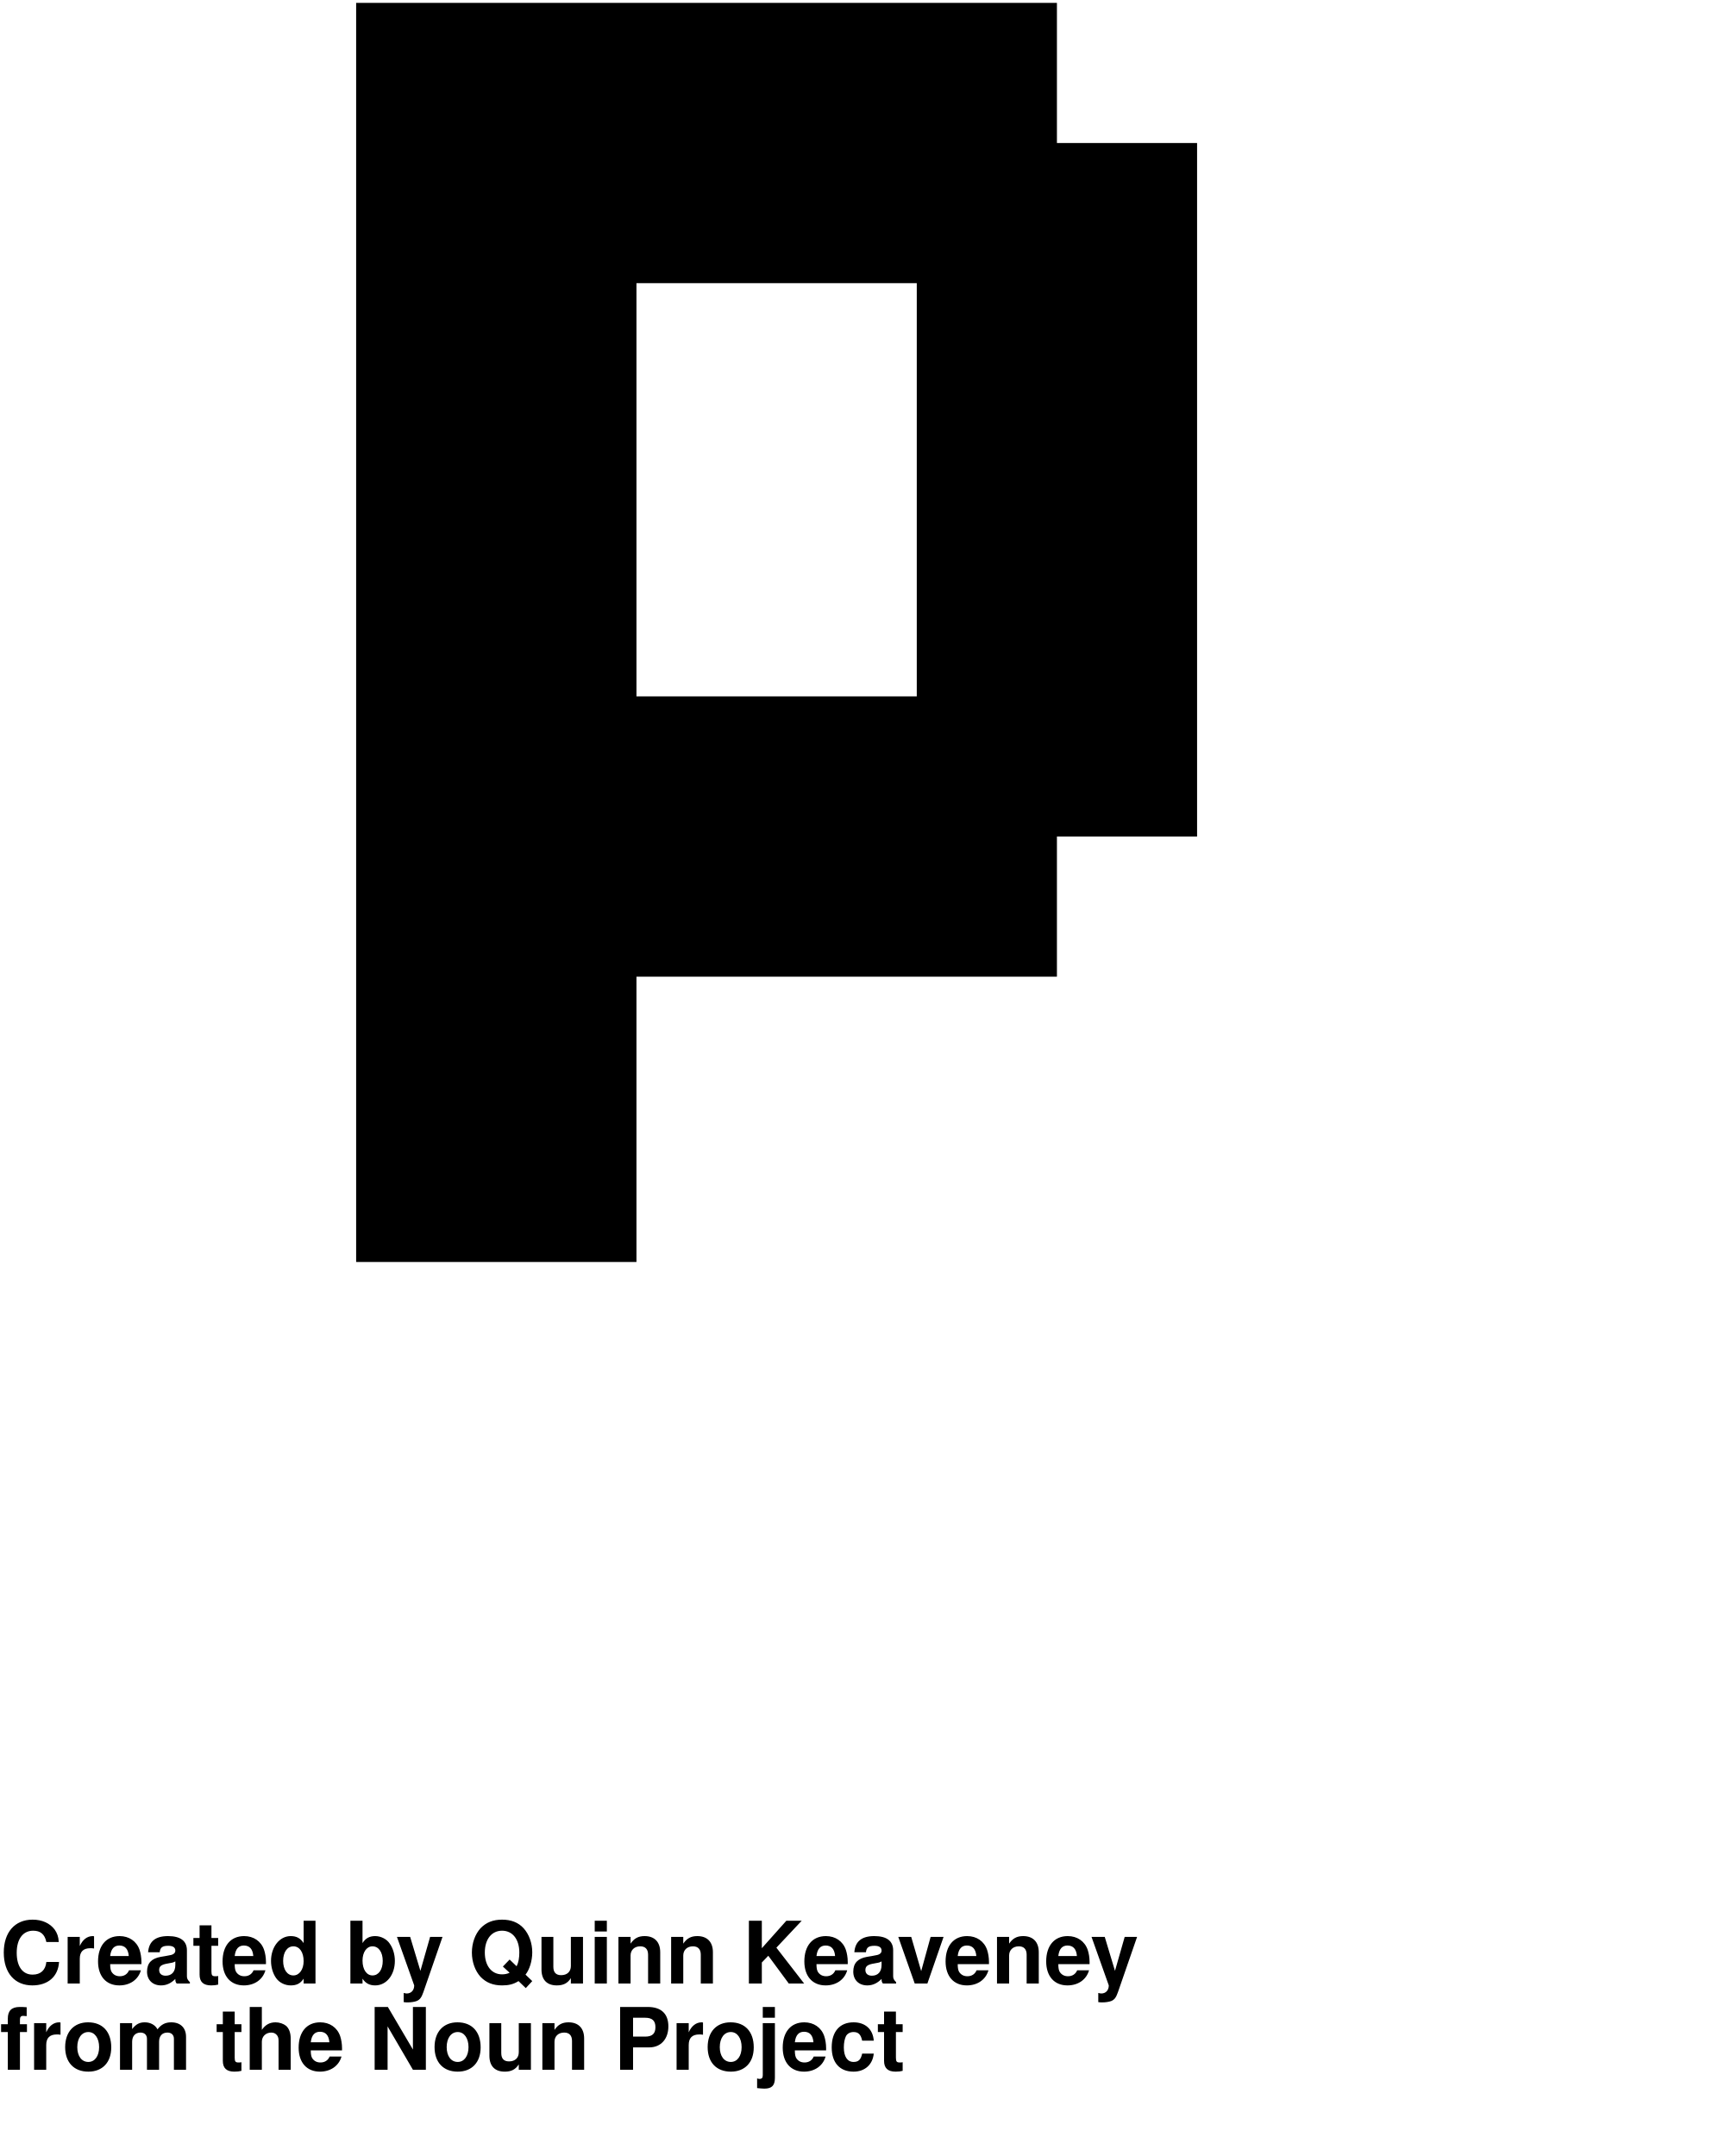
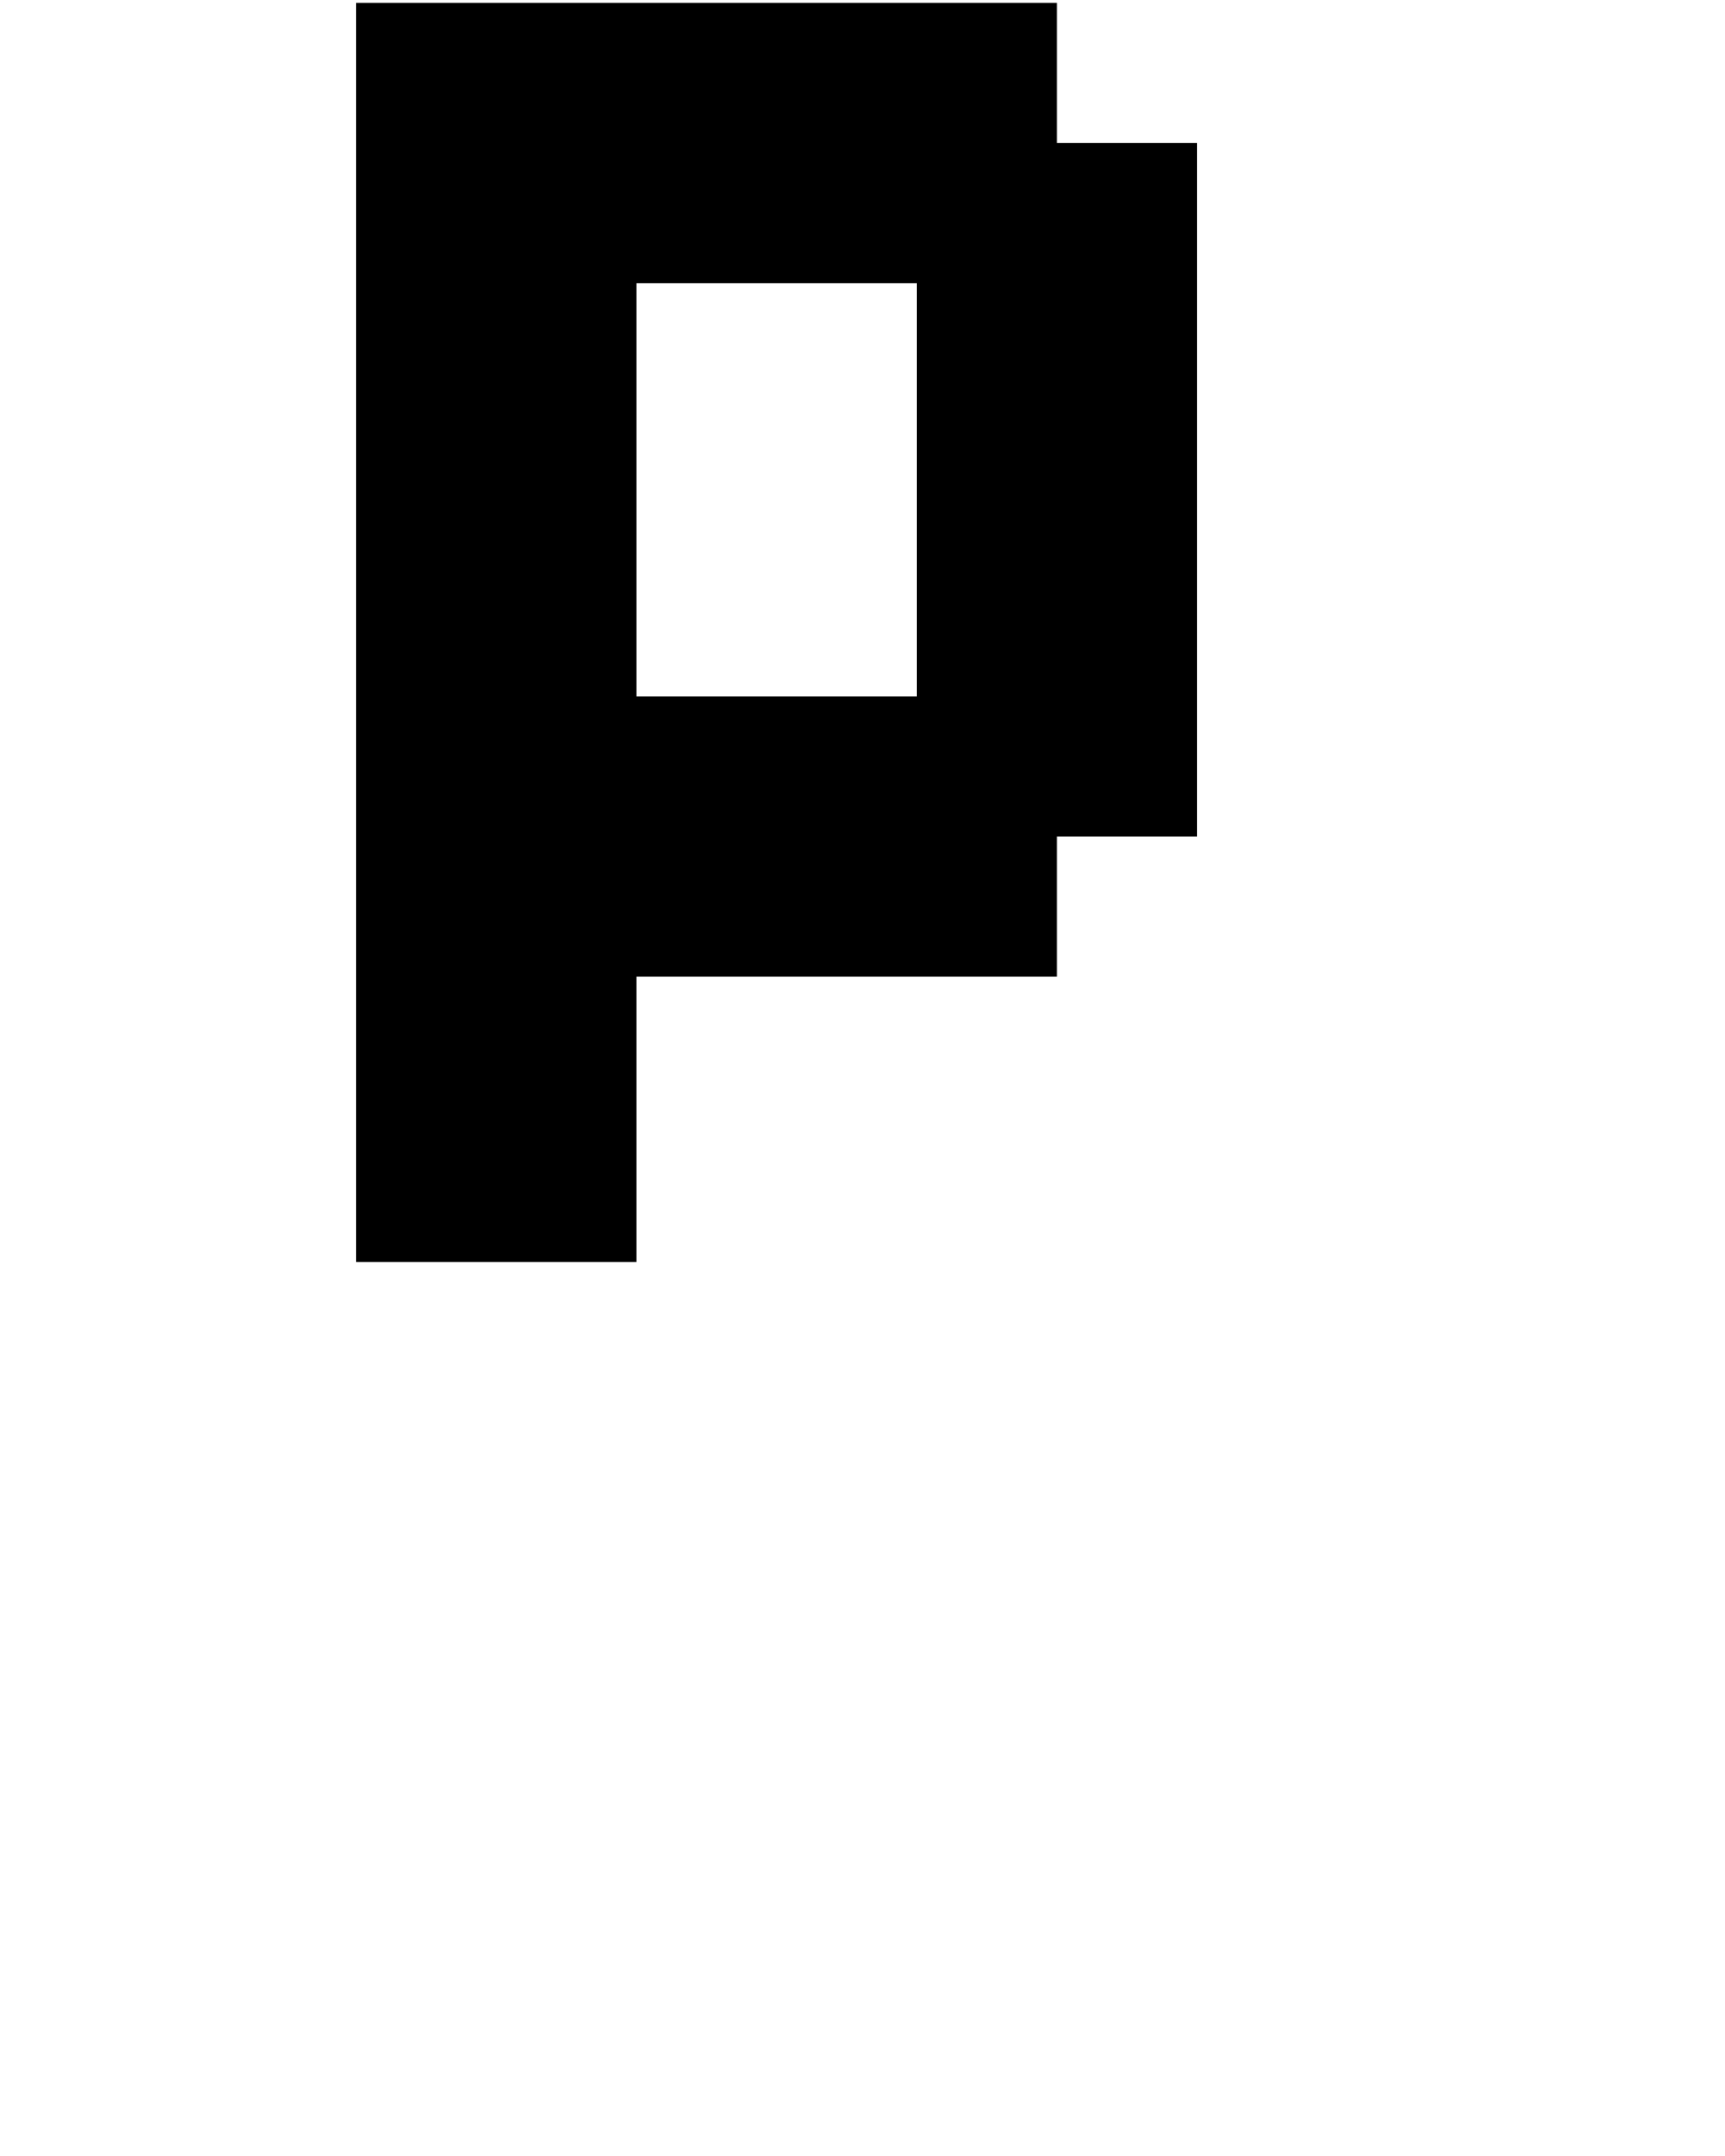
<svg xmlns="http://www.w3.org/2000/svg" version="1.1" x="0px" y="0px" viewBox="0 0 100 125" enable-background="new 0 0 100 100" xml:space="preserve">
  <g>
    <path d="M61.271,8.292h8.125V48.5h-8.125v8.125H36.896v16.542h-16.25v-73h40.625V8.292z M53.146,40.375V16.417h-16.25v23.958   H53.146z" />
  </g>
-   <text x="0" y="115" fill="#000000" font-size="5px" font-weight="bold" font-family="'Helvetica Neue', Helvetica, Arial-Unicode, Arial, Sans-serif">Created by Quinn Keaveney</text>
-   <text x="0" y="120" fill="#000000" font-size="5px" font-weight="bold" font-family="'Helvetica Neue', Helvetica, Arial-Unicode, Arial, Sans-serif">from the Noun Project</text>
</svg>
